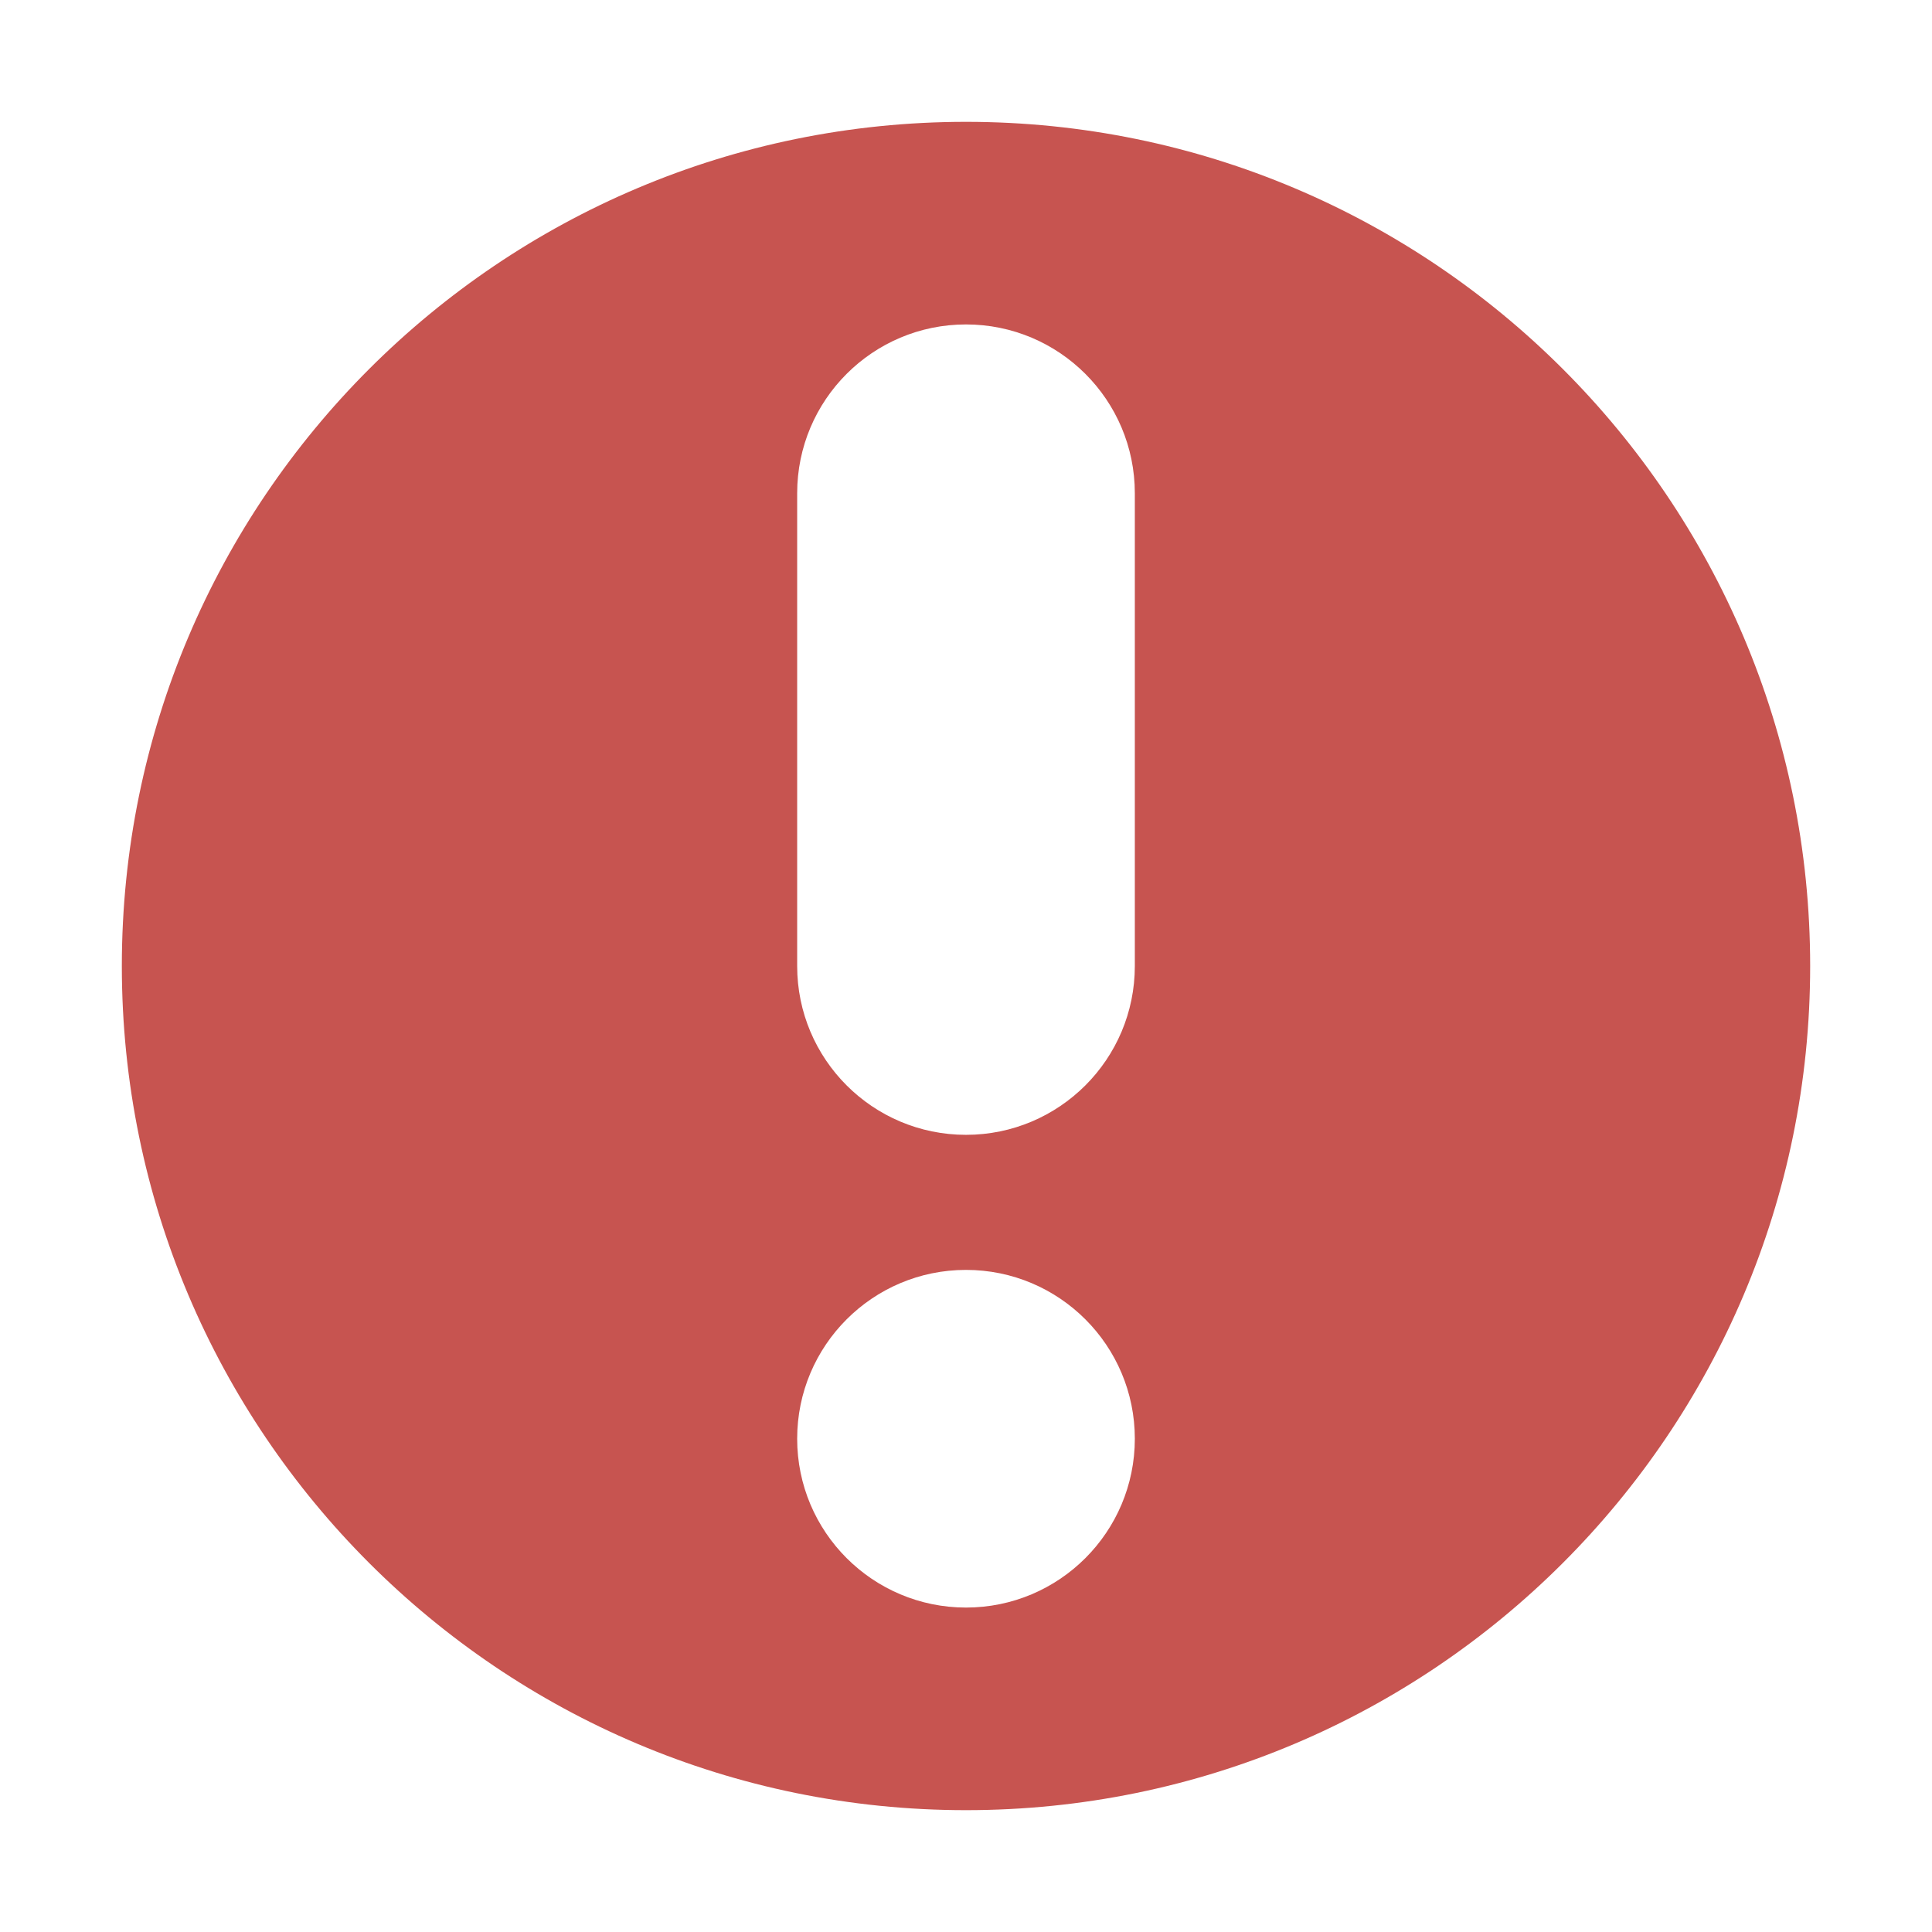
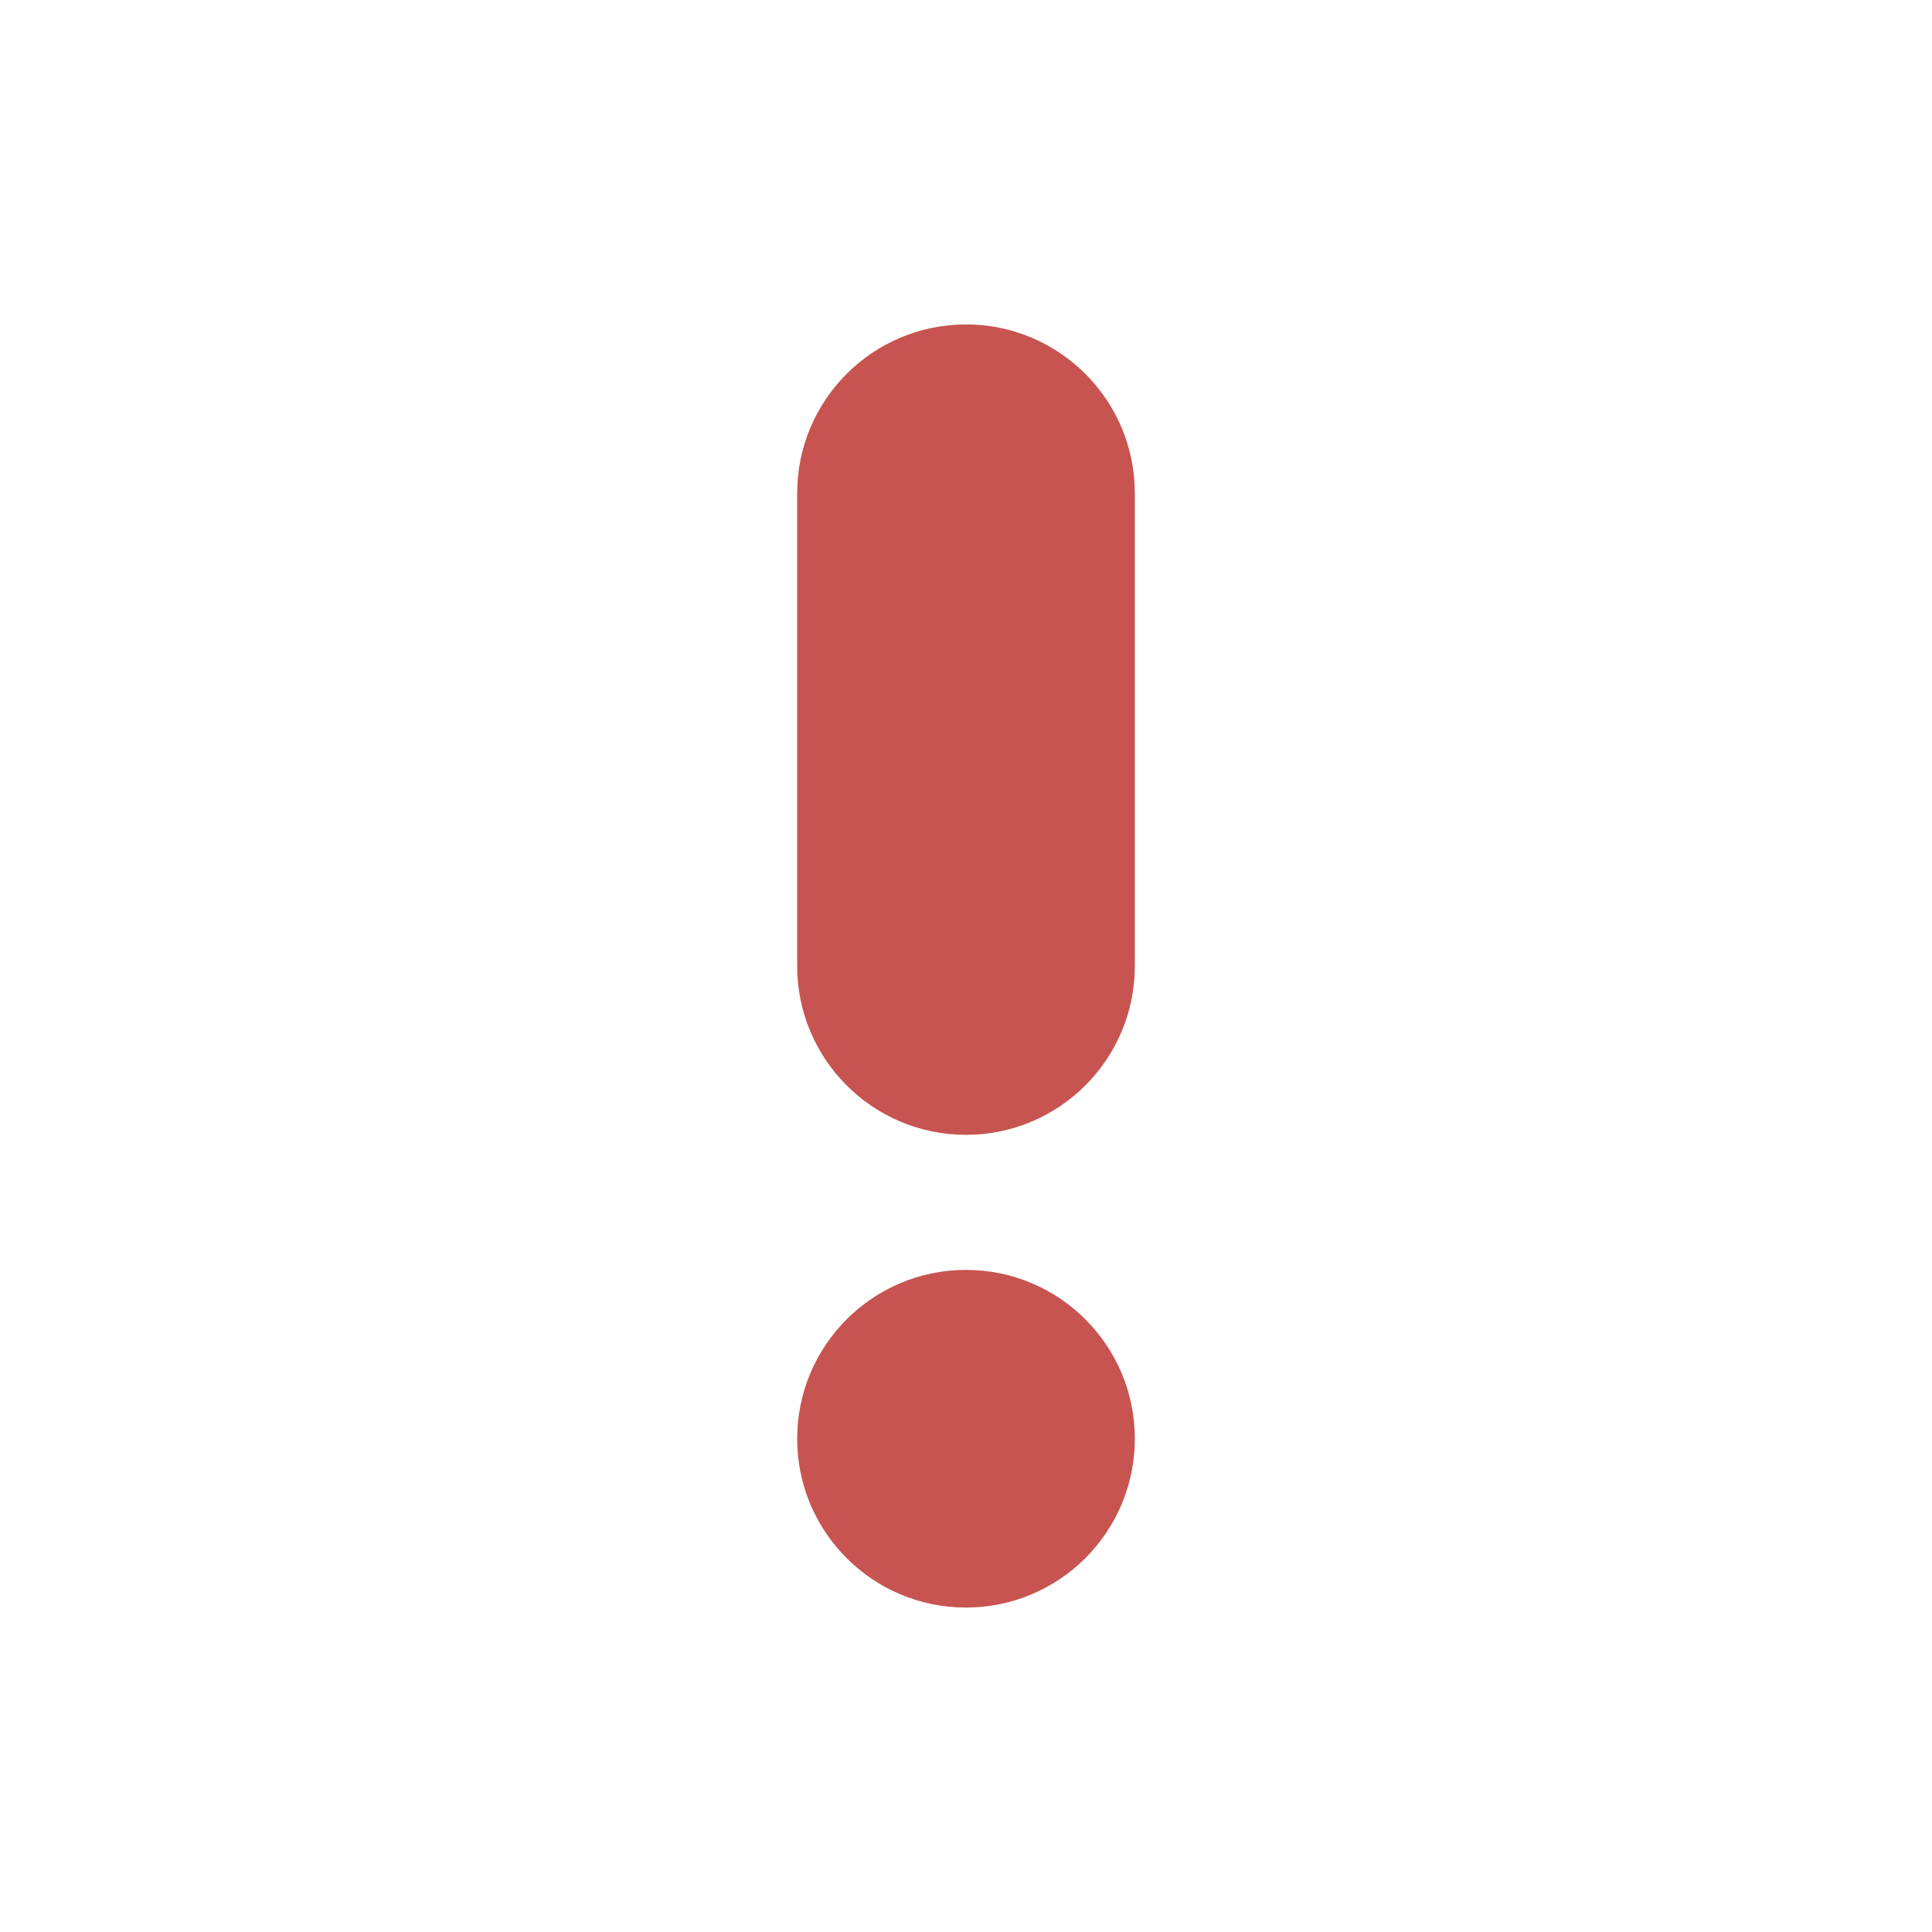
<svg xmlns="http://www.w3.org/2000/svg" width="16" height="16" viewBox="0 0 111 111" fill="none">
-   <path d="M55.5 7C82.286 7 104 28.714 104 55.5C104 82.286 82.286 104 55.5 104C28.714 104 7 82.286 7 55.5C7 28.714 28.714 7 55.5 7ZM55.5 72.96C50.143 72.96 45.8 77.303 45.8 82.66C45.8 88.017 50.143 92.36 55.5 92.36C60.857 92.36 65.2 88.017 65.2 82.66C65.2 77.303 60.857 72.96 55.5 72.96ZM55.5 18.64C50.143 18.64 45.8 22.983 45.8 28.34V55.5C45.8 60.857 50.143 65.2 55.5 65.2C60.857 65.2 65.2 60.857 65.2 55.5V28.34C65.2 22.983 60.857 18.64 55.5 18.64Z" fill="#C75450" />
+   <path d="M45.8 82.66C45.8 77.303 50.143 72.96 55.5 72.96C60.857 72.96 65.2 77.303 65.2 82.66C65.2 88.017 60.857 92.36 55.5 92.36C50.143 92.36 45.8 88.017 45.8 82.66Z" fill="#C75450" />
+   <path d="M45.8 28.34C45.8 22.983 50.143 18.64 55.5 18.64C60.857 18.64 65.2 22.983 65.2 28.34V55.5C65.2 60.857 60.857 65.2 55.5 65.2C50.143 65.2 45.8 60.857 45.8 55.5V28.34Z" fill="#C75450" />
</svg>
